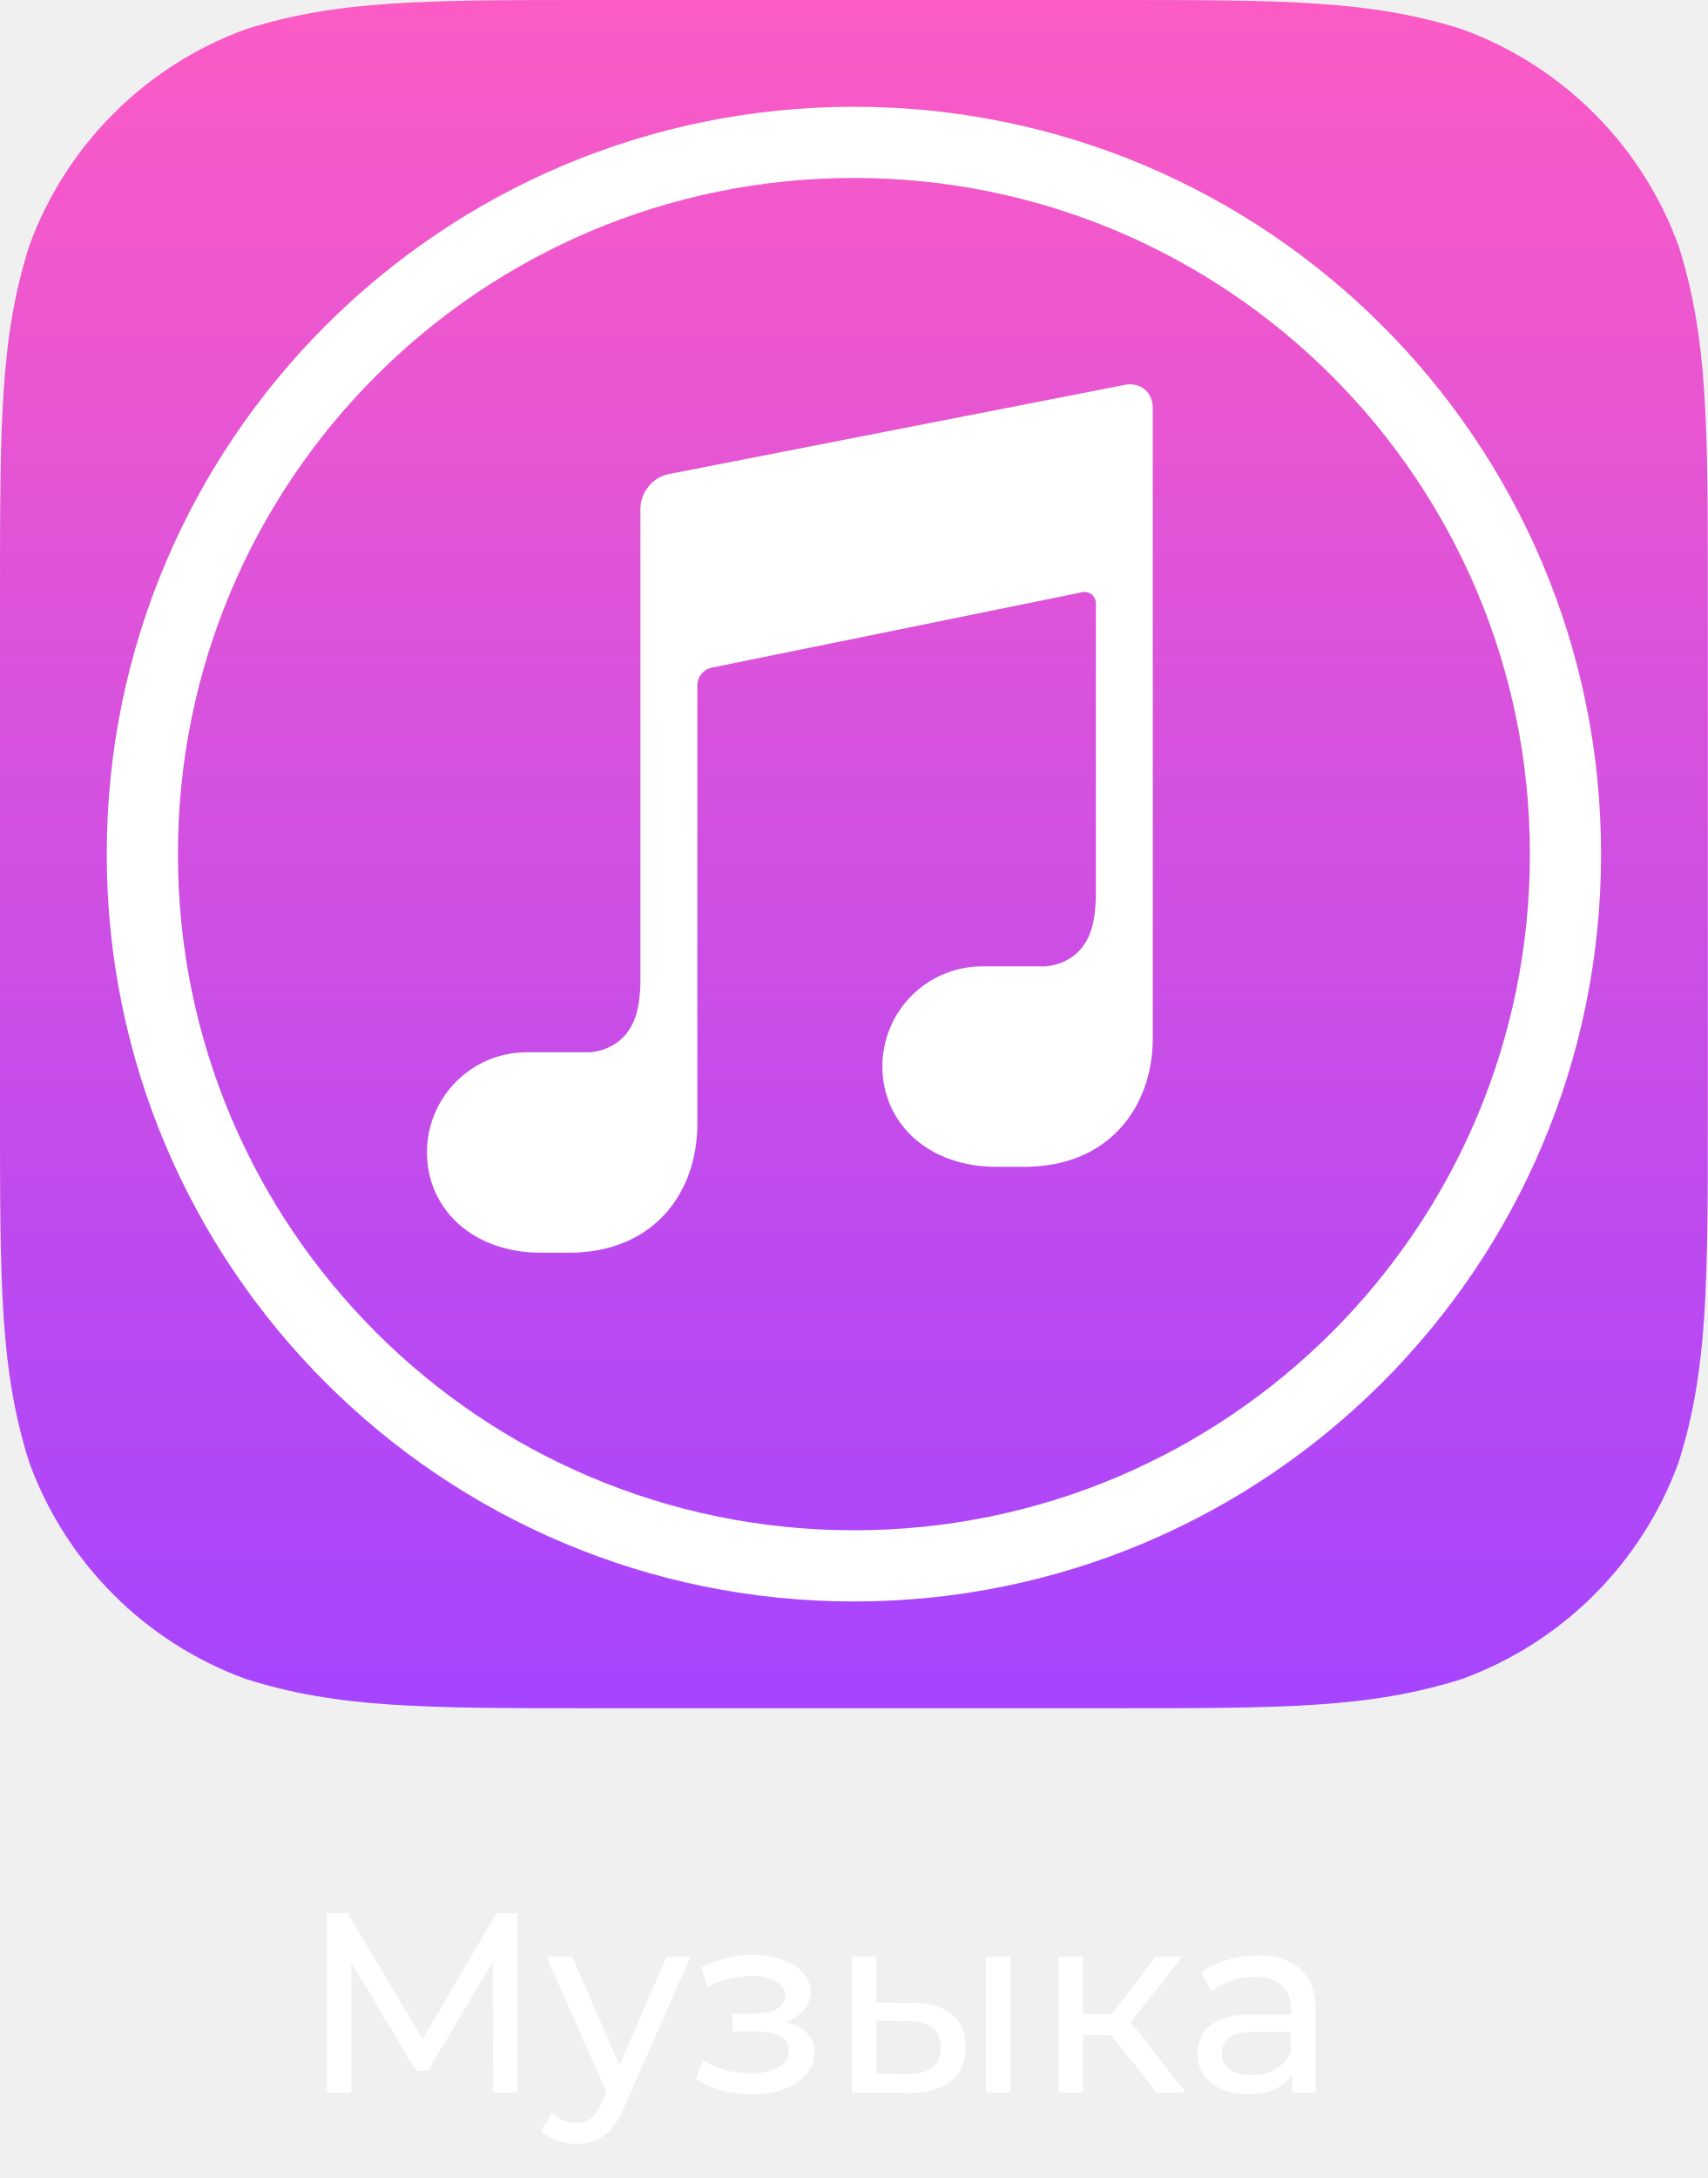
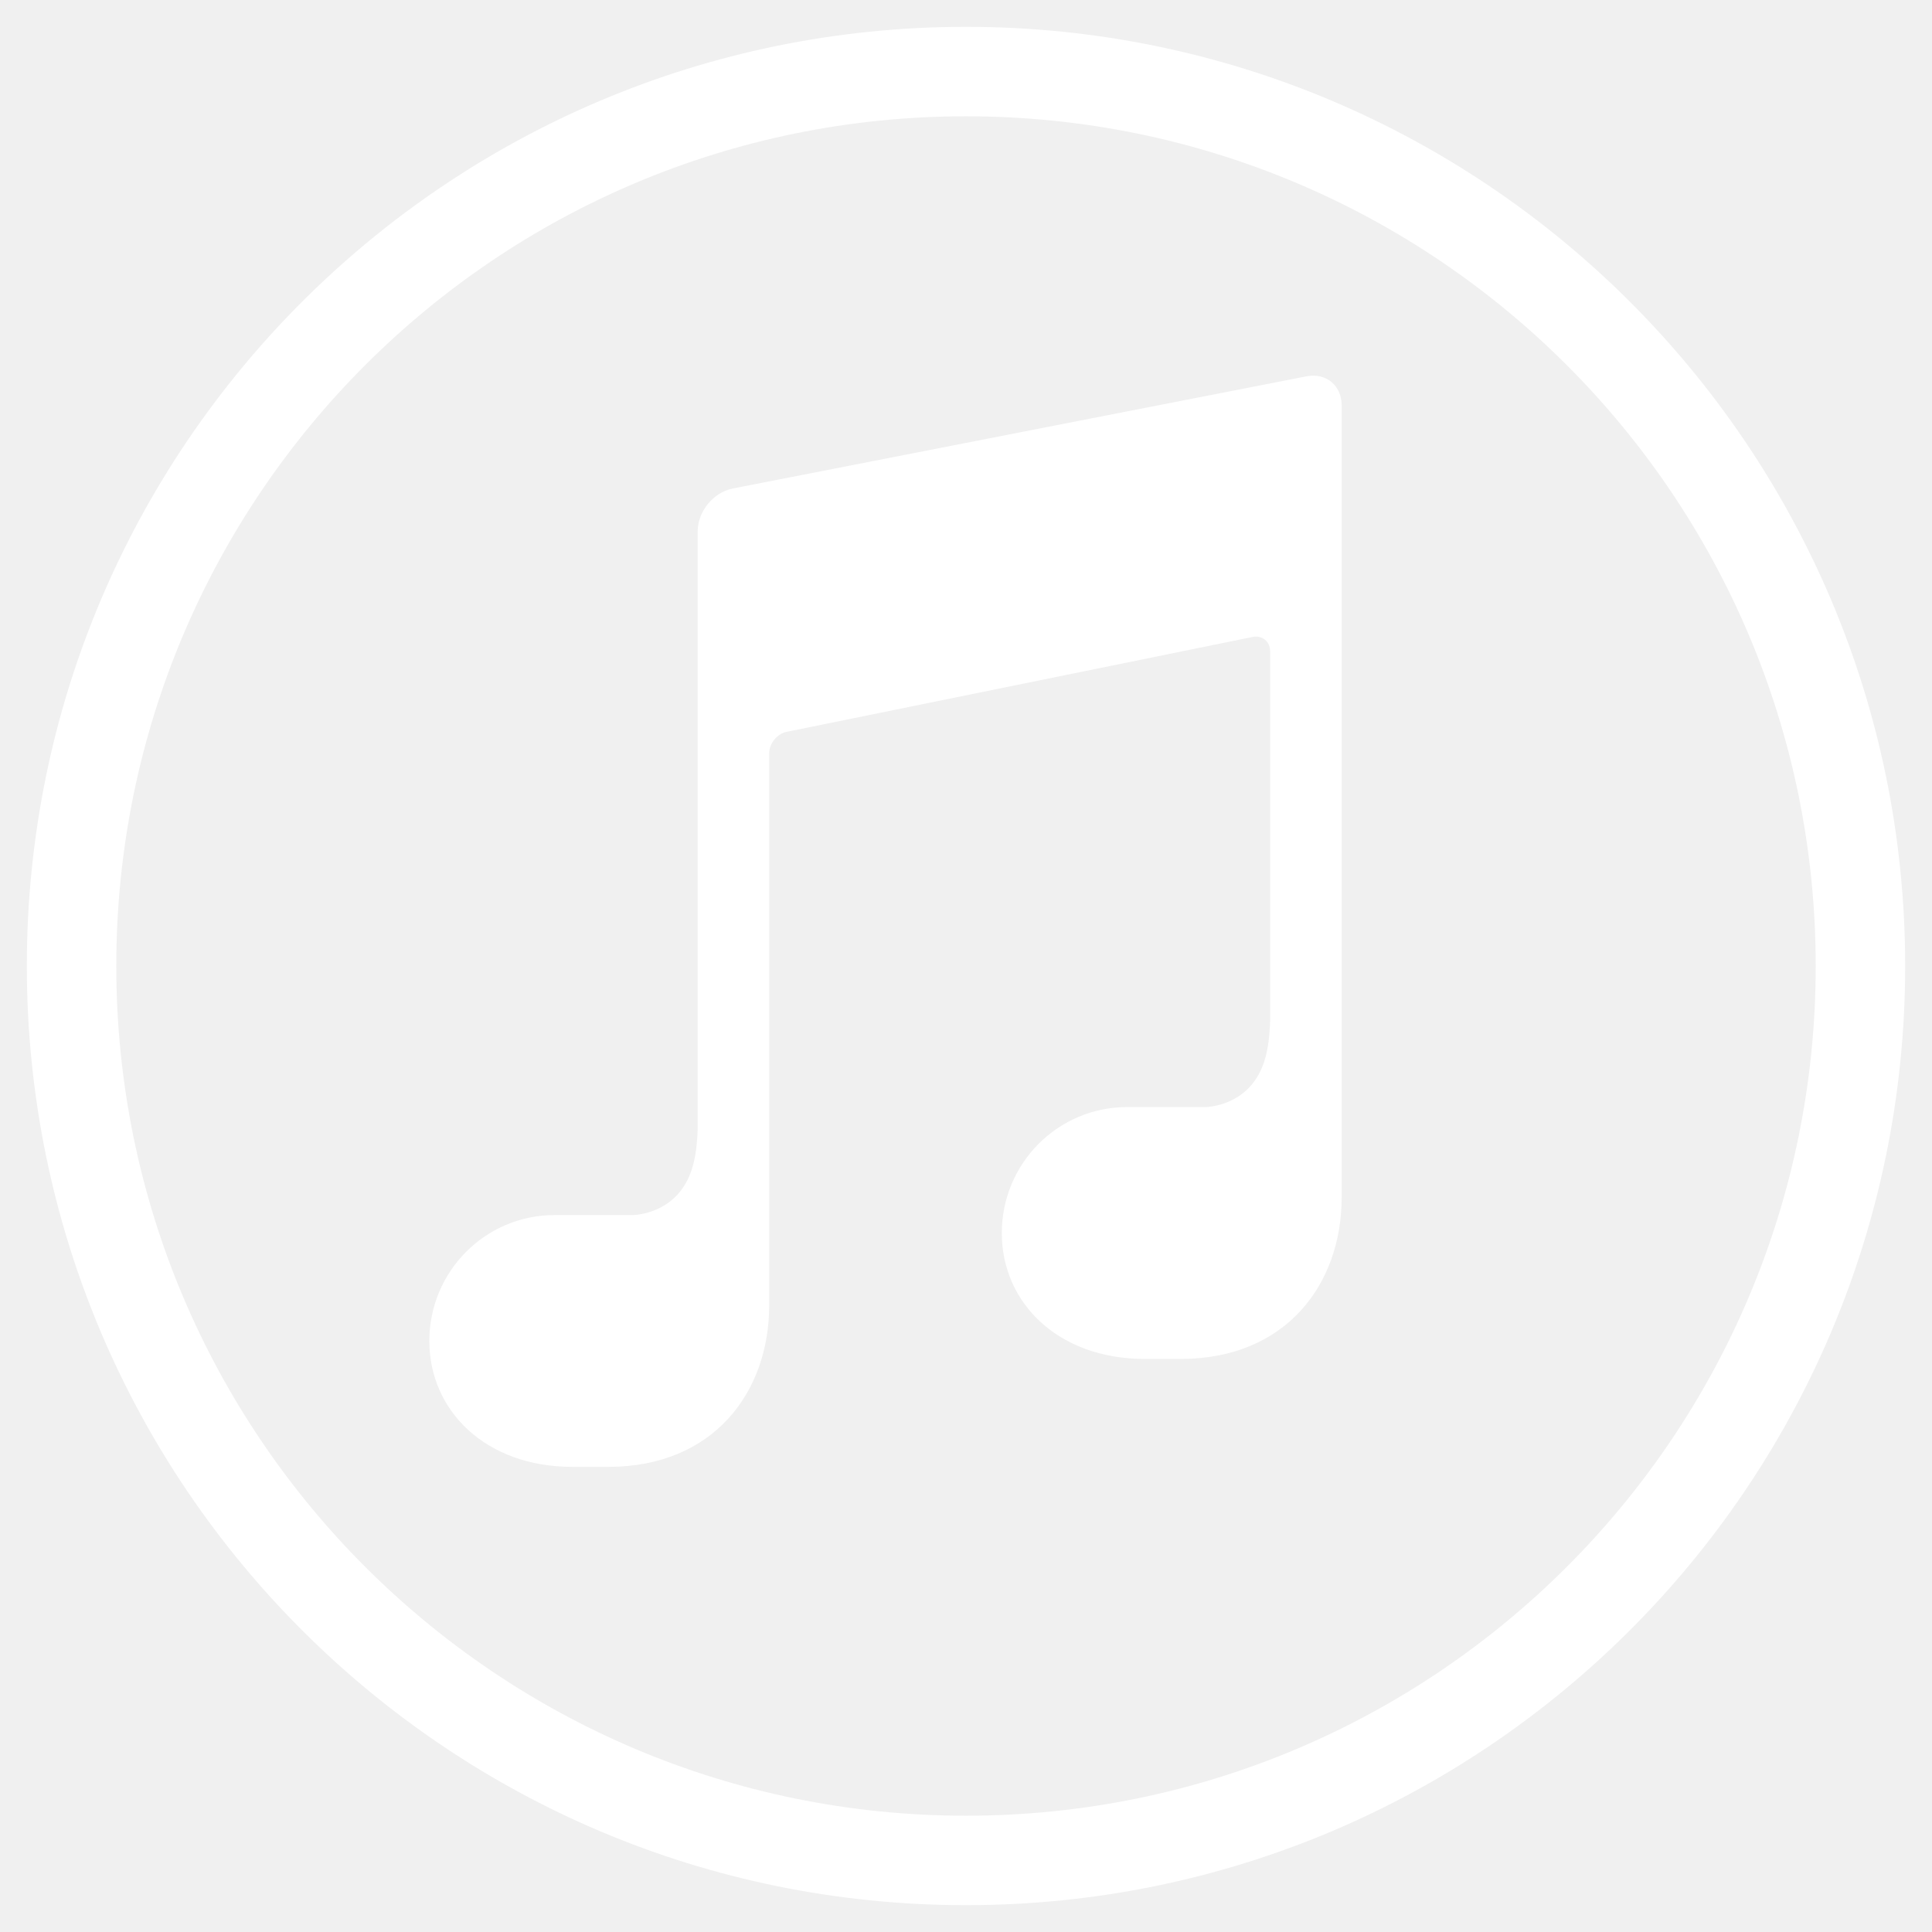
- <svg xmlns="http://www.w3.org/2000/svg" width="40" height="51" viewBox="0 0 40 51" fill="none">
-   <path d="M7.654 49V44.8H8.146L10.03 47.974H9.766L11.626 44.8H12.118L12.124 49H11.548L11.542 45.706H11.68L10.024 48.49H9.748L8.08 45.706H8.23V49H7.654ZM13.497 50.2C13.345 50.2 13.197 50.174 13.053 50.122C12.909 50.074 12.785 50.002 12.681 49.906L12.927 49.474C13.007 49.55 13.095 49.608 13.191 49.648C13.287 49.688 13.389 49.708 13.497 49.708C13.637 49.708 13.753 49.672 13.845 49.6C13.937 49.528 14.023 49.4 14.103 49.216L14.301 48.778L14.361 48.706L15.609 45.82H16.173L14.631 49.318C14.539 49.542 14.435 49.718 14.319 49.846C14.207 49.974 14.083 50.064 13.947 50.116C13.811 50.172 13.661 50.2 13.497 50.2ZM14.253 49.102L12.801 45.82H13.401L14.637 48.652L14.253 49.102ZM17.617 49.042C17.897 49.042 18.145 49.002 18.361 48.922C18.581 48.838 18.755 48.724 18.883 48.58C19.011 48.432 19.075 48.262 19.075 48.07C19.075 47.83 18.973 47.64 18.769 47.5C18.565 47.36 18.285 47.29 17.929 47.29L17.905 47.428C18.113 47.428 18.297 47.394 18.457 47.326C18.617 47.258 18.745 47.166 18.841 47.05C18.937 46.93 18.985 46.794 18.985 46.642C18.985 46.462 18.921 46.306 18.793 46.174C18.669 46.042 18.499 45.942 18.283 45.874C18.067 45.802 17.821 45.77 17.545 45.778C17.361 45.782 17.175 45.81 16.987 45.862C16.803 45.91 16.615 45.98 16.423 46.072L16.579 46.522C16.751 46.438 16.919 46.376 17.083 46.336C17.251 46.296 17.415 46.274 17.575 46.27C17.739 46.27 17.881 46.288 18.001 46.324C18.125 46.36 18.221 46.412 18.289 46.48C18.357 46.548 18.391 46.63 18.391 46.726C18.391 46.814 18.361 46.892 18.301 46.96C18.245 47.024 18.165 47.072 18.061 47.104C17.957 47.136 17.835 47.152 17.695 47.152H17.155V47.566H17.731C17.967 47.566 18.151 47.606 18.283 47.686C18.415 47.766 18.481 47.88 18.481 48.028C18.481 48.132 18.445 48.224 18.373 48.304C18.301 48.38 18.197 48.44 18.061 48.484C17.929 48.528 17.771 48.55 17.587 48.55C17.387 48.55 17.189 48.524 16.993 48.472C16.797 48.416 16.623 48.34 16.471 48.244L16.297 48.682C16.477 48.798 16.681 48.888 16.909 48.952C17.141 49.012 17.377 49.042 17.617 49.042ZM23.095 49V45.82H23.671V49H23.095ZM21.385 46.9C21.789 46.904 22.095 46.996 22.303 47.176C22.515 47.356 22.621 47.61 22.621 47.938C22.621 48.282 22.505 48.548 22.273 48.736C22.045 48.92 21.717 49.01 21.289 49.006L19.951 49V45.82H20.527V46.894L21.385 46.9ZM21.247 48.568C21.503 48.572 21.699 48.52 21.835 48.412C21.971 48.304 22.039 48.144 22.039 47.932C22.039 47.724 21.971 47.572 21.835 47.476C21.703 47.38 21.507 47.33 21.247 47.326L20.527 47.314V48.562L21.247 48.568ZM27.094 49L25.864 47.452L26.338 47.164L27.772 49H27.094ZM24.79 49V45.82H25.366V49H24.79ZM25.192 47.656V47.164H26.242V47.656H25.192ZM26.386 47.476L25.852 47.404L27.07 45.82H27.688L26.386 47.476ZM30.268 49V48.328L30.238 48.202V47.056C30.238 46.812 30.166 46.624 30.022 46.492C29.882 46.356 29.67 46.288 29.386 46.288C29.198 46.288 29.014 46.32 28.834 46.384C28.654 46.444 28.502 46.526 28.378 46.63L28.138 46.198C28.302 46.066 28.498 45.966 28.726 45.898C28.958 45.826 29.2 45.79 29.452 45.79C29.888 45.79 30.224 45.896 30.46 46.108C30.696 46.32 30.814 46.644 30.814 47.08V49H30.268ZM29.224 49.036C28.988 49.036 28.78 48.996 28.6 48.916C28.424 48.836 28.288 48.726 28.192 48.586C28.096 48.442 28.048 48.28 28.048 48.1C28.048 47.928 28.088 47.772 28.168 47.632C28.252 47.492 28.386 47.38 28.57 47.296C28.758 47.212 29.01 47.17 29.326 47.17H30.334V47.584H29.35C29.062 47.584 28.868 47.632 28.768 47.728C28.668 47.824 28.618 47.94 28.618 48.076C28.618 48.232 28.68 48.358 28.804 48.454C28.928 48.546 29.1 48.592 29.32 48.592C29.536 48.592 29.724 48.544 29.884 48.448C30.048 48.352 30.166 48.212 30.238 48.028L30.352 48.424C30.276 48.612 30.142 48.762 29.95 48.874C29.758 48.982 29.516 49.036 29.224 49.036Z" fill="white" />
-   <path fill-rule="evenodd" clip-rule="evenodd" d="M26.054 0C30.07 0 32.077 0 34.239 0.683C36.599 1.542 38.458 3.401 39.317 5.761C40 7.922 40 9.93 40 13.946V26.054C40 30.07 40 32.077 39.317 34.239C38.458 36.599 36.599 38.458 34.239 39.316C32.077 40 30.07 40 26.054 40H13.946C9.93 40 7.922 40 5.761 39.316C3.401 38.458 1.542 36.599 0.683 34.239C0 32.077 0 30.07 0 26.054V13.946C0 9.93 0 7.922 0.683 5.761C1.542 3.401 3.401 1.542 5.761 0.683C7.922 0 9.93 0 13.946 0H26.054Z" fill="url(#paint0_linear_13_219)" />
-   <path fill-rule="evenodd" clip-rule="evenodd" d="M20 2.5C29.665 2.5 37.5 10.335 37.5 20C37.5 29.665 29.665 37.5 20 37.5C10.335 37.5 2.5 29.665 2.5 20C2.5 10.335 10.335 2.5 20 2.5ZM20 4.167C11.255 4.167 4.167 11.255 4.167 20C4.167 28.744 11.255 35.833 20 35.833C28.744 35.833 35.833 28.744 35.833 20C35.833 11.255 28.744 4.167 20 4.167Z" fill="white" />
-   <path fill-rule="evenodd" clip-rule="evenodd" d="M10 26.987C10 28.283 11.045 29.333 12.667 29.333H13.333C15.289 29.333 16.333 27.95 16.333 26.32V16.037C16.333 15.852 16.48 15.672 16.66 15.636L25.34 13.869C25.52 13.832 25.667 13.953 25.667 14.136V21.023C25.648 21.598 25.546 21.921 25.352 22.176C25.16 22.427 24.849 22.599 24.479 22.629H23C21.711 22.629 20.667 23.68 20.667 24.976C20.667 26.272 21.711 27.322 23.333 27.322H24C25.955 27.322 27 25.938 27 24.309V11.734V9.553C27 9.184 26.709 8.941 26.346 9.012L15.654 11.103C15.293 11.174 15 11.529 15 11.905V13.745V23.034C14.982 23.61 14.879 23.932 14.685 24.187C14.493 24.438 14.182 24.61 13.813 24.641H12.333C11.045 24.641 10 25.691 10 26.987Z" fill="white" />
-   <defs>
-     <linearGradient id="paint0_linear_13_219" x1="0" y1="0" x2="0" y2="40" gradientUnits="userSpaceOnUse">
-       <stop stop-color="#FC5BC4" />
-       <stop offset="1" stop-color="#A644FF" />
-     </linearGradient>
-   </defs>
+ <svg xmlns="http://www.w3.org/2000/svg" width="36" height="36" viewBox="0 0 36 36" fill="none">
+   <path fill-rule="evenodd" clip-rule="evenodd" d="M18 0.5C27.665 0.5 35.5 8.335 35.5 18C35.5 27.665 27.665 35.5 18 35.5C8.335 35.5 0.5 27.665 0.5 18C0.5 8.335 8.335 0.5 18 0.5ZM18 2.167C9.256 2.167 2.167 9.255 2.167 18C2.167 26.744 9.256 33.833 18 33.833C26.744 33.833 33.833 26.744 33.833 18C33.833 9.255 26.744 2.167 18 2.167Z" fill="white" />
+   <path fill-rule="evenodd" clip-rule="evenodd" d="M8 24.987C8 26.283 9.045 27.333 10.667 27.333H11.333C13.289 27.333 14.333 25.95 14.333 24.32V14.037C14.333 13.852 14.48 13.672 14.66 13.636L23.34 11.869C23.52 11.832 23.667 11.953 23.667 12.136V19.023C23.648 19.598 23.546 19.921 23.352 20.176C23.16 20.427 22.849 20.599 22.479 20.629H21C19.711 20.629 18.667 21.68 18.667 22.976C18.667 24.272 19.711 25.322 21.333 25.322H22C23.955 25.322 25 23.938 25 22.309V9.734V7.553C25 7.184 24.709 6.941 24.346 7.012L13.654 9.103C13.293 9.174 13 9.529 13 9.905V11.745V21.034C12.982 21.61 12.879 21.932 12.685 22.187C12.493 22.438 12.182 22.61 11.813 22.641H10.333C9.045 22.641 8 23.691 8 24.987Z" fill="white" />
</svg>
